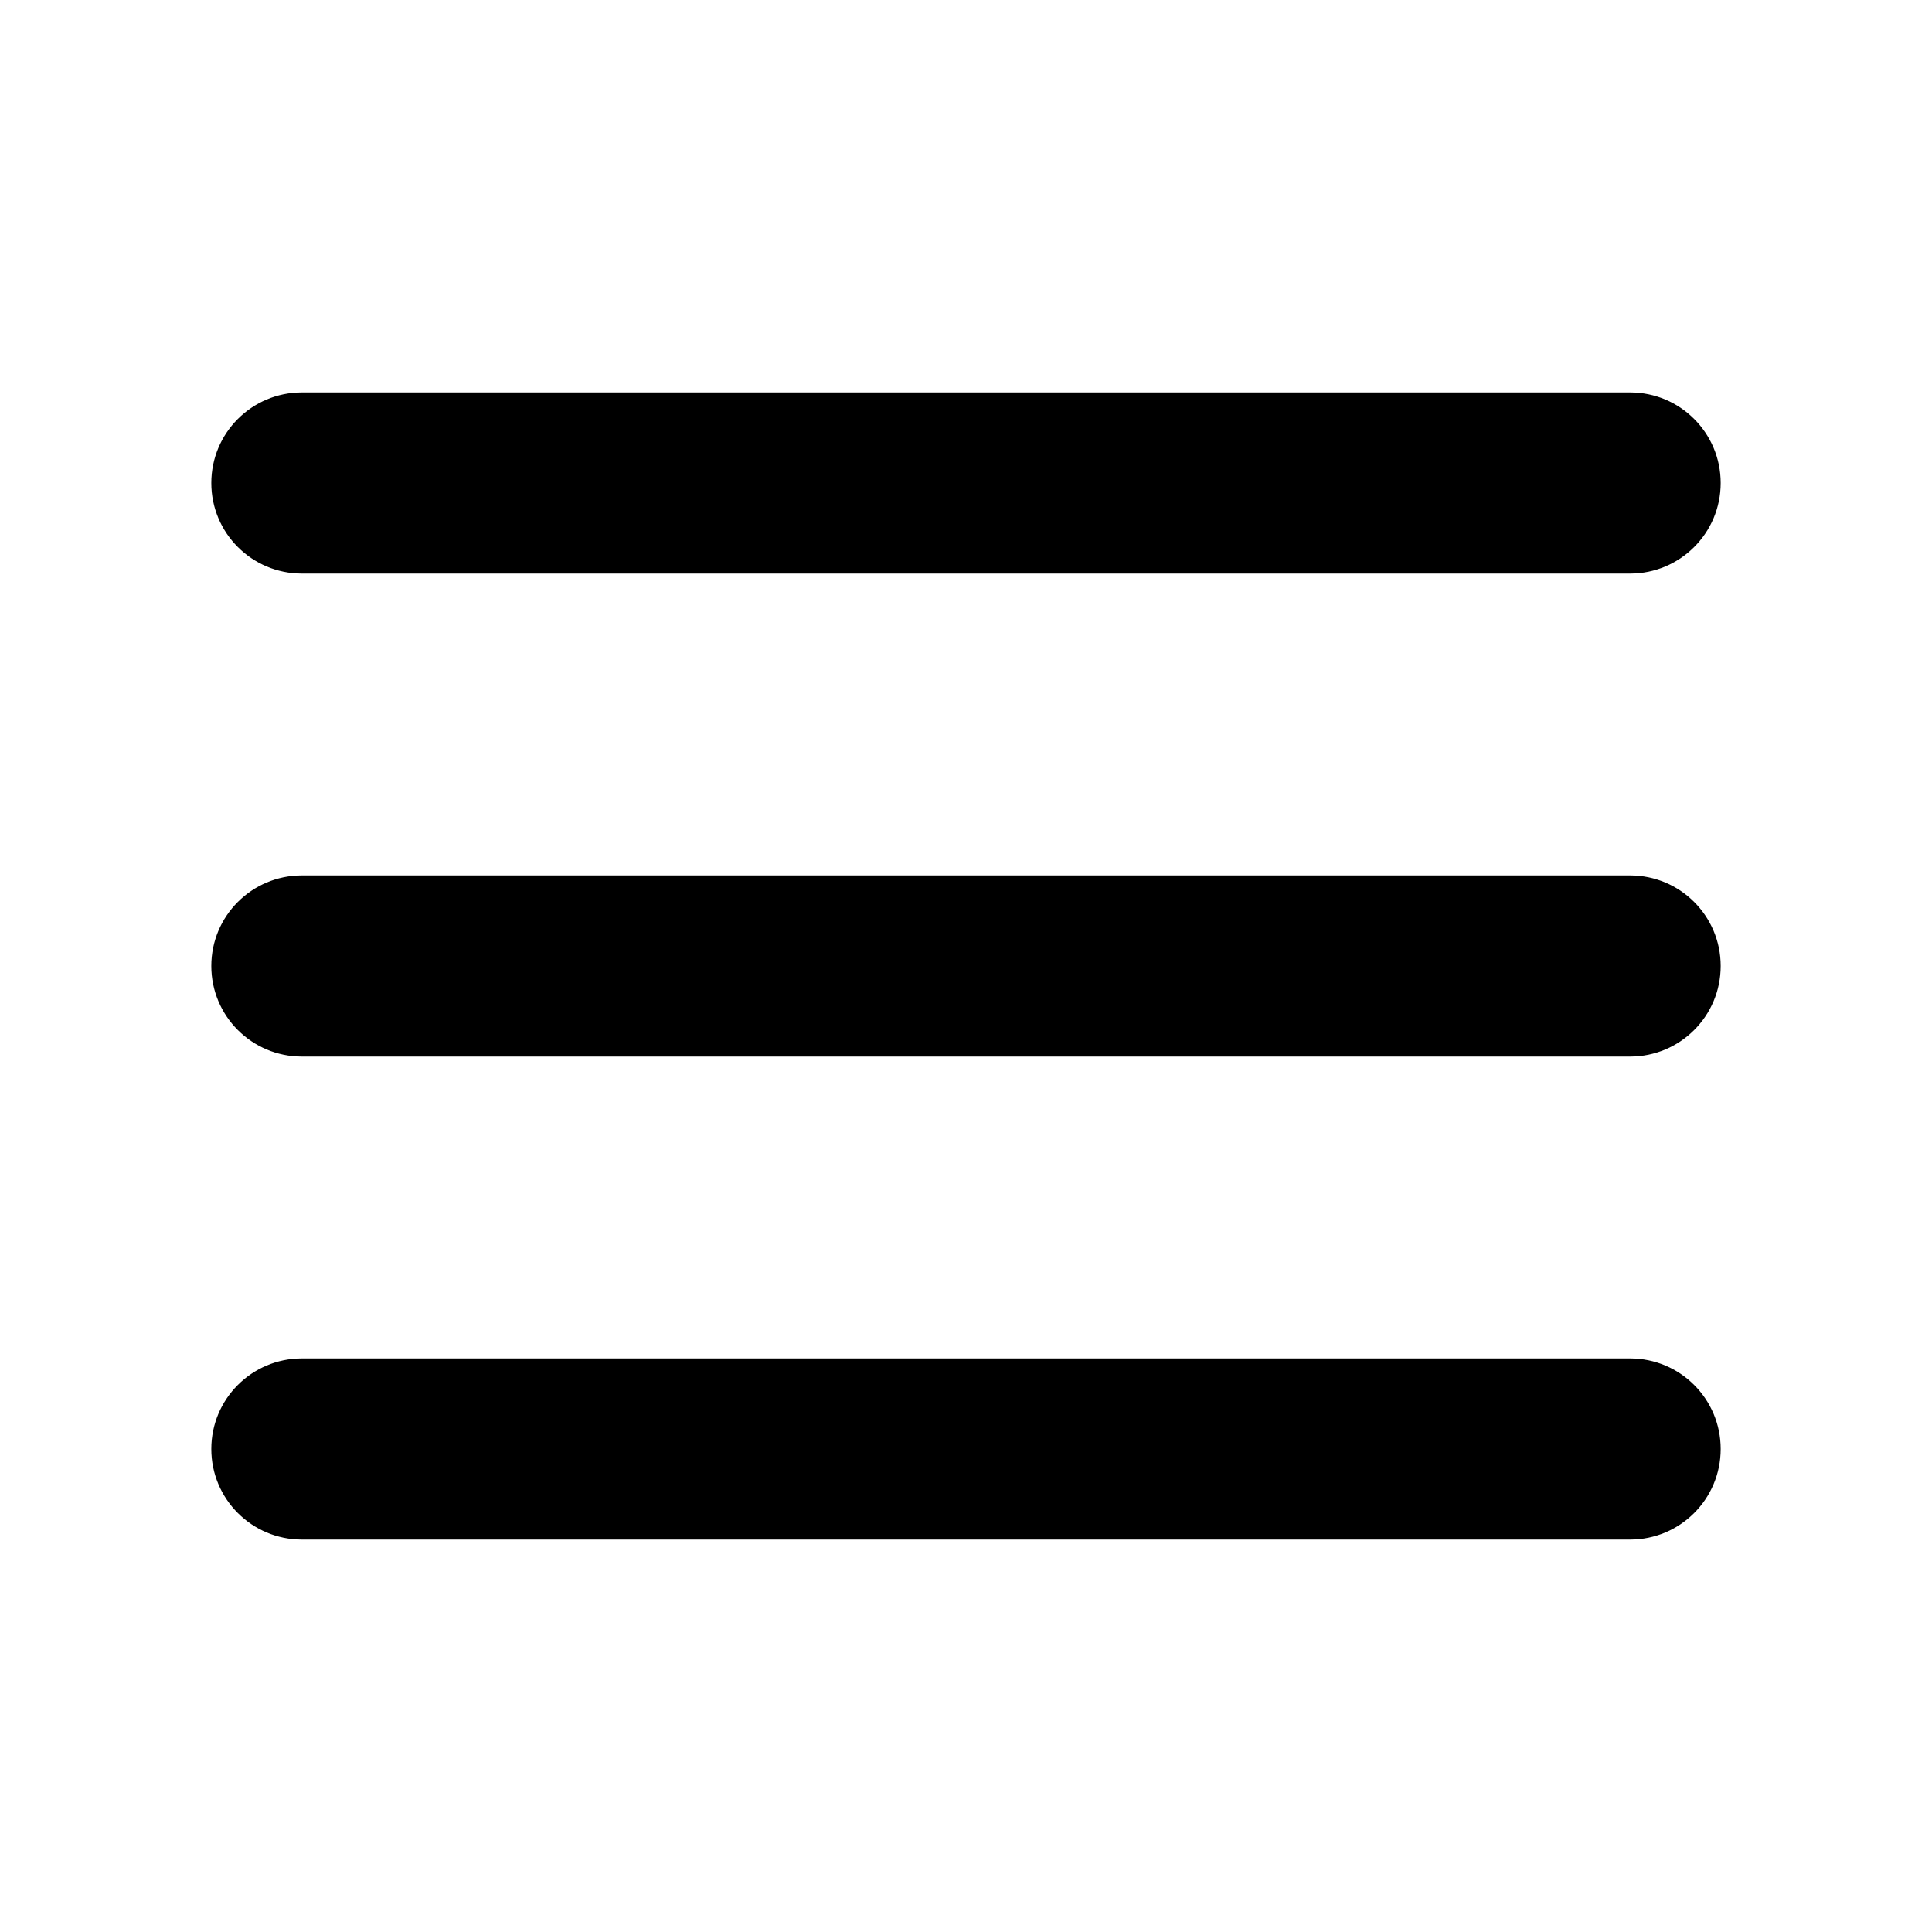
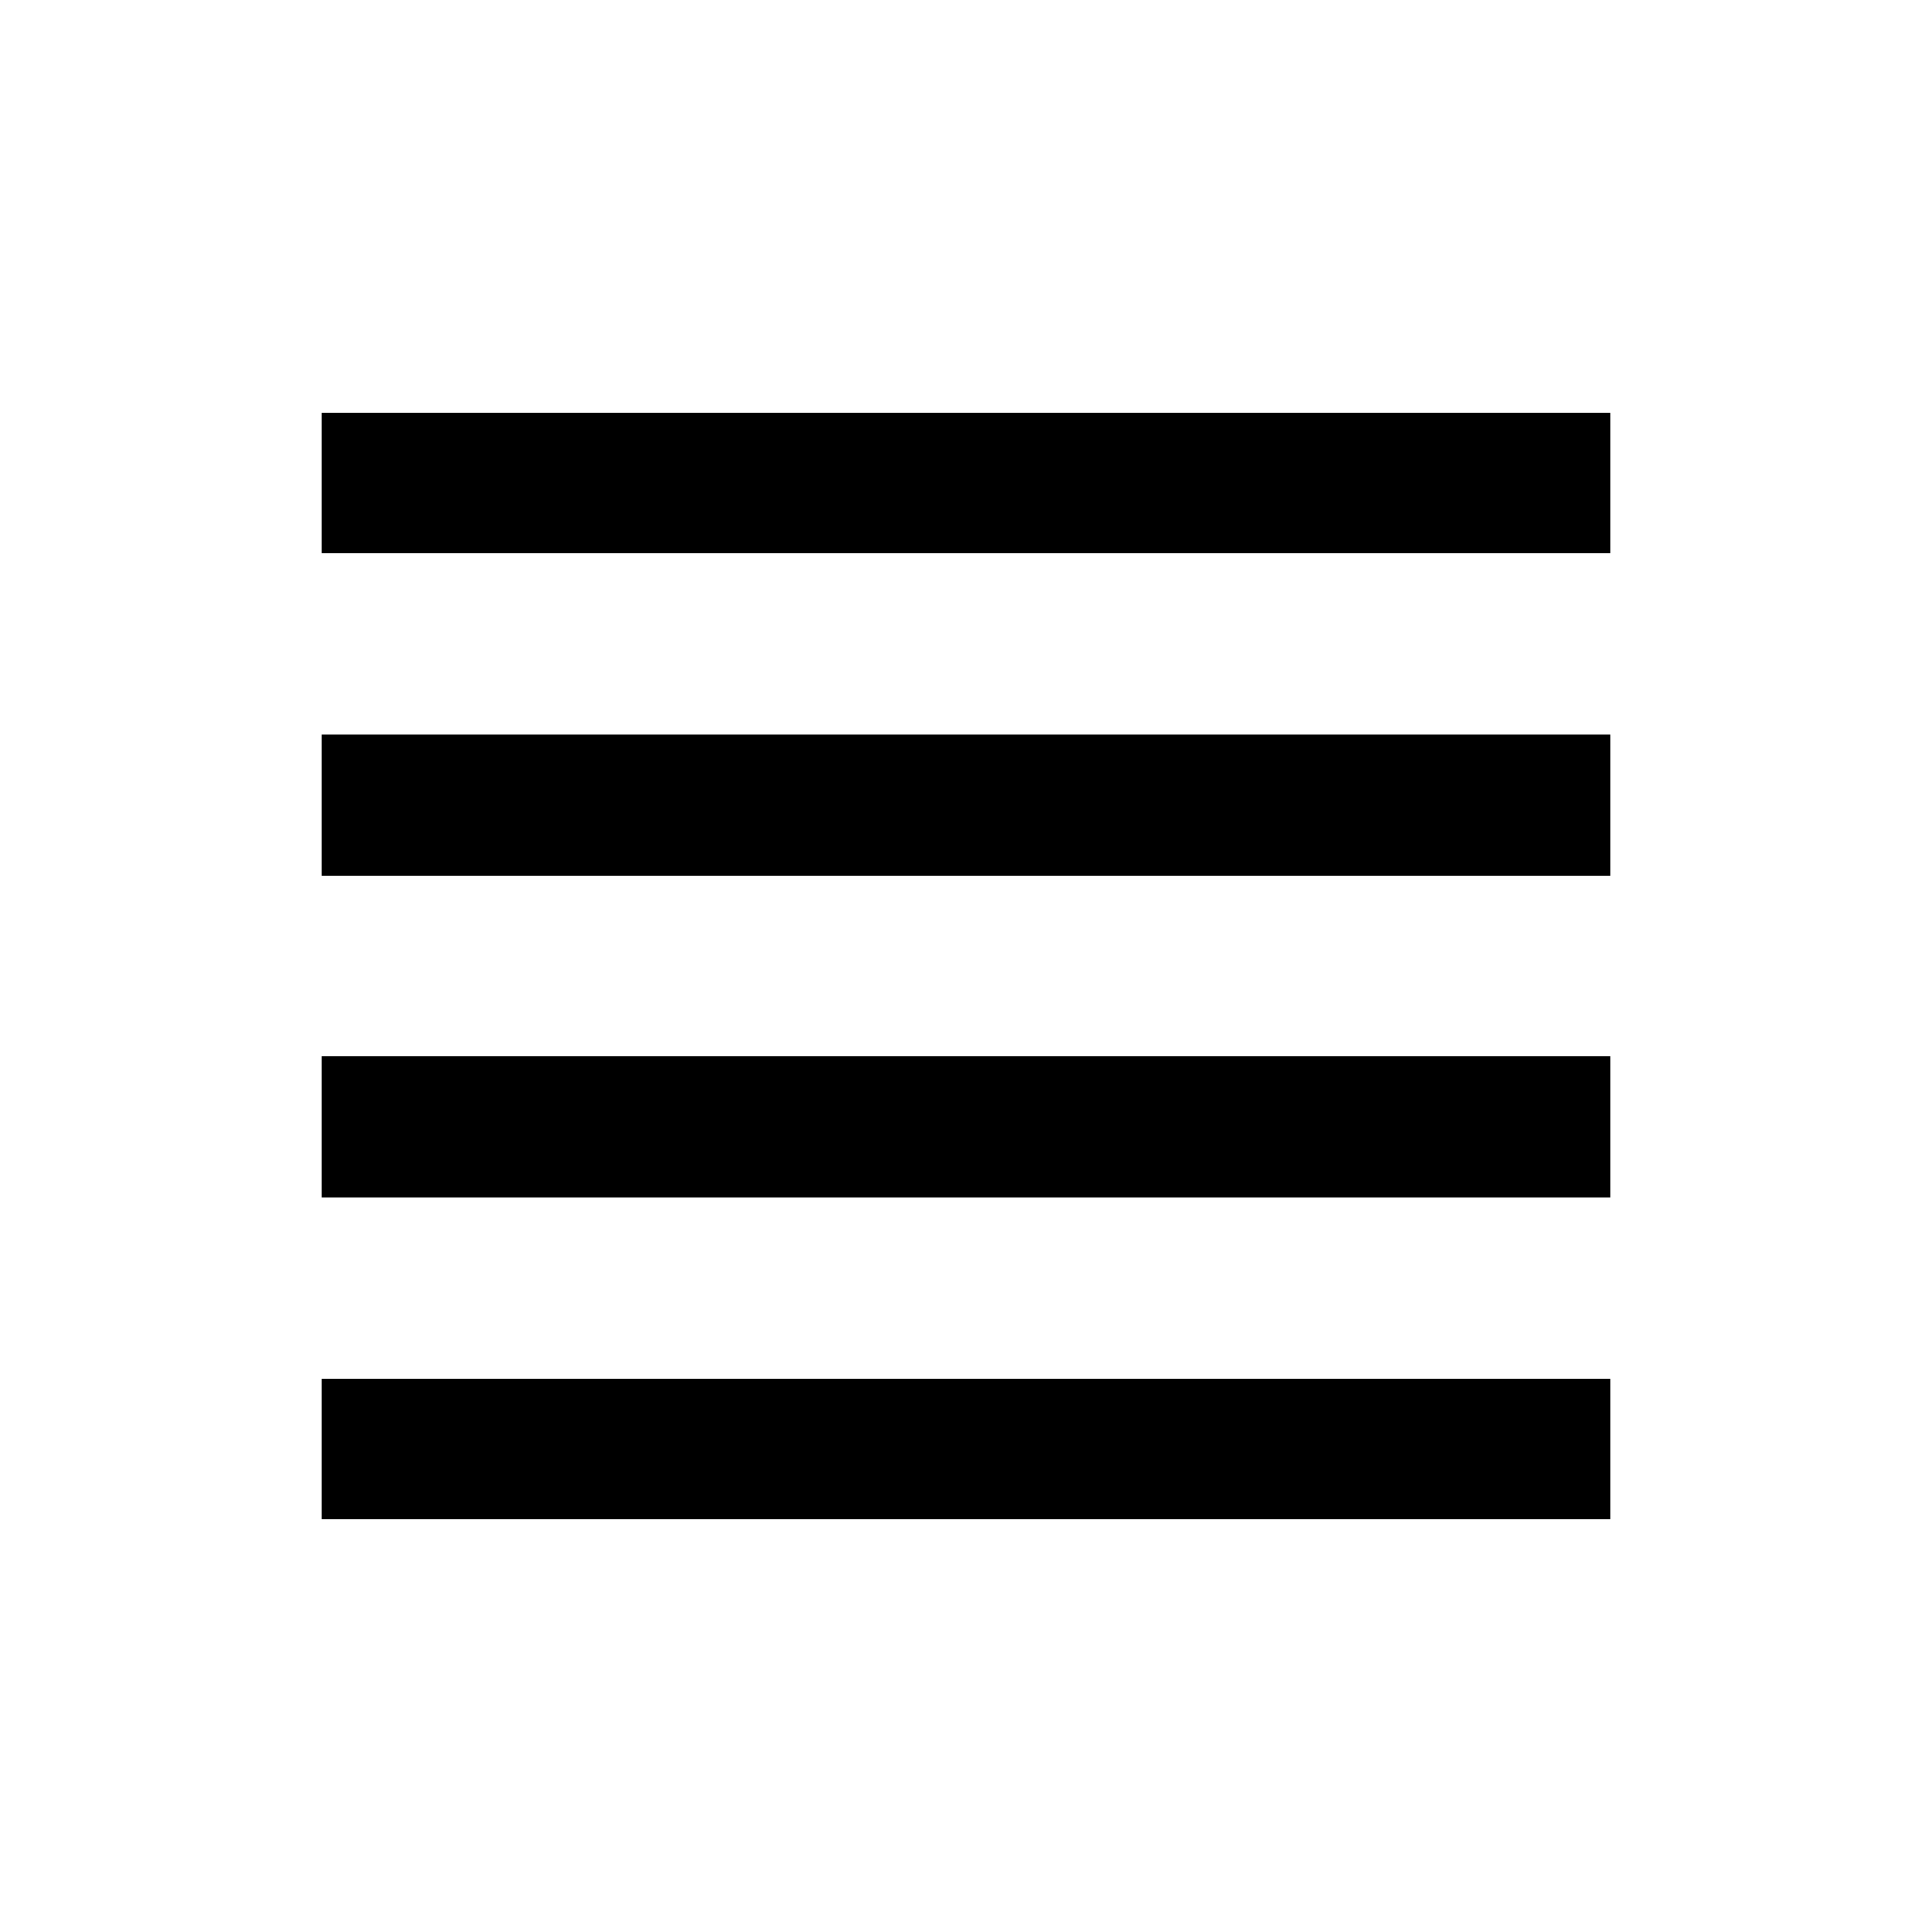
- <svg xmlns="http://www.w3.org/2000/svg" viewBox="0 0 256 256" fill="currentColor">
-   <path d="M228,128a12,12,0,0,1-12,12H40a12,12,0,0,1,0-24H216A12,12,0,0,1,228,128ZM40,76H216a12,12,0,0,0,0-24H40a12,12,0,0,0,0,24ZM216,180H40a12,12,0,0,0,0,24H216a12,12,0,0,0,0-24Z" />
+ <svg xmlns="http://www.w3.org/2000/svg" width="24" height="24" viewBox="0 0 24 24" fill="none" stroke="currentColor" stroke-width="1.5" stroke-linecap="butt" stroke-linejoin="miter">
+   <path d="M4 6H20M4 10H20M4 14H20M4 18H20" stroke-width="1.75" />
</svg>
